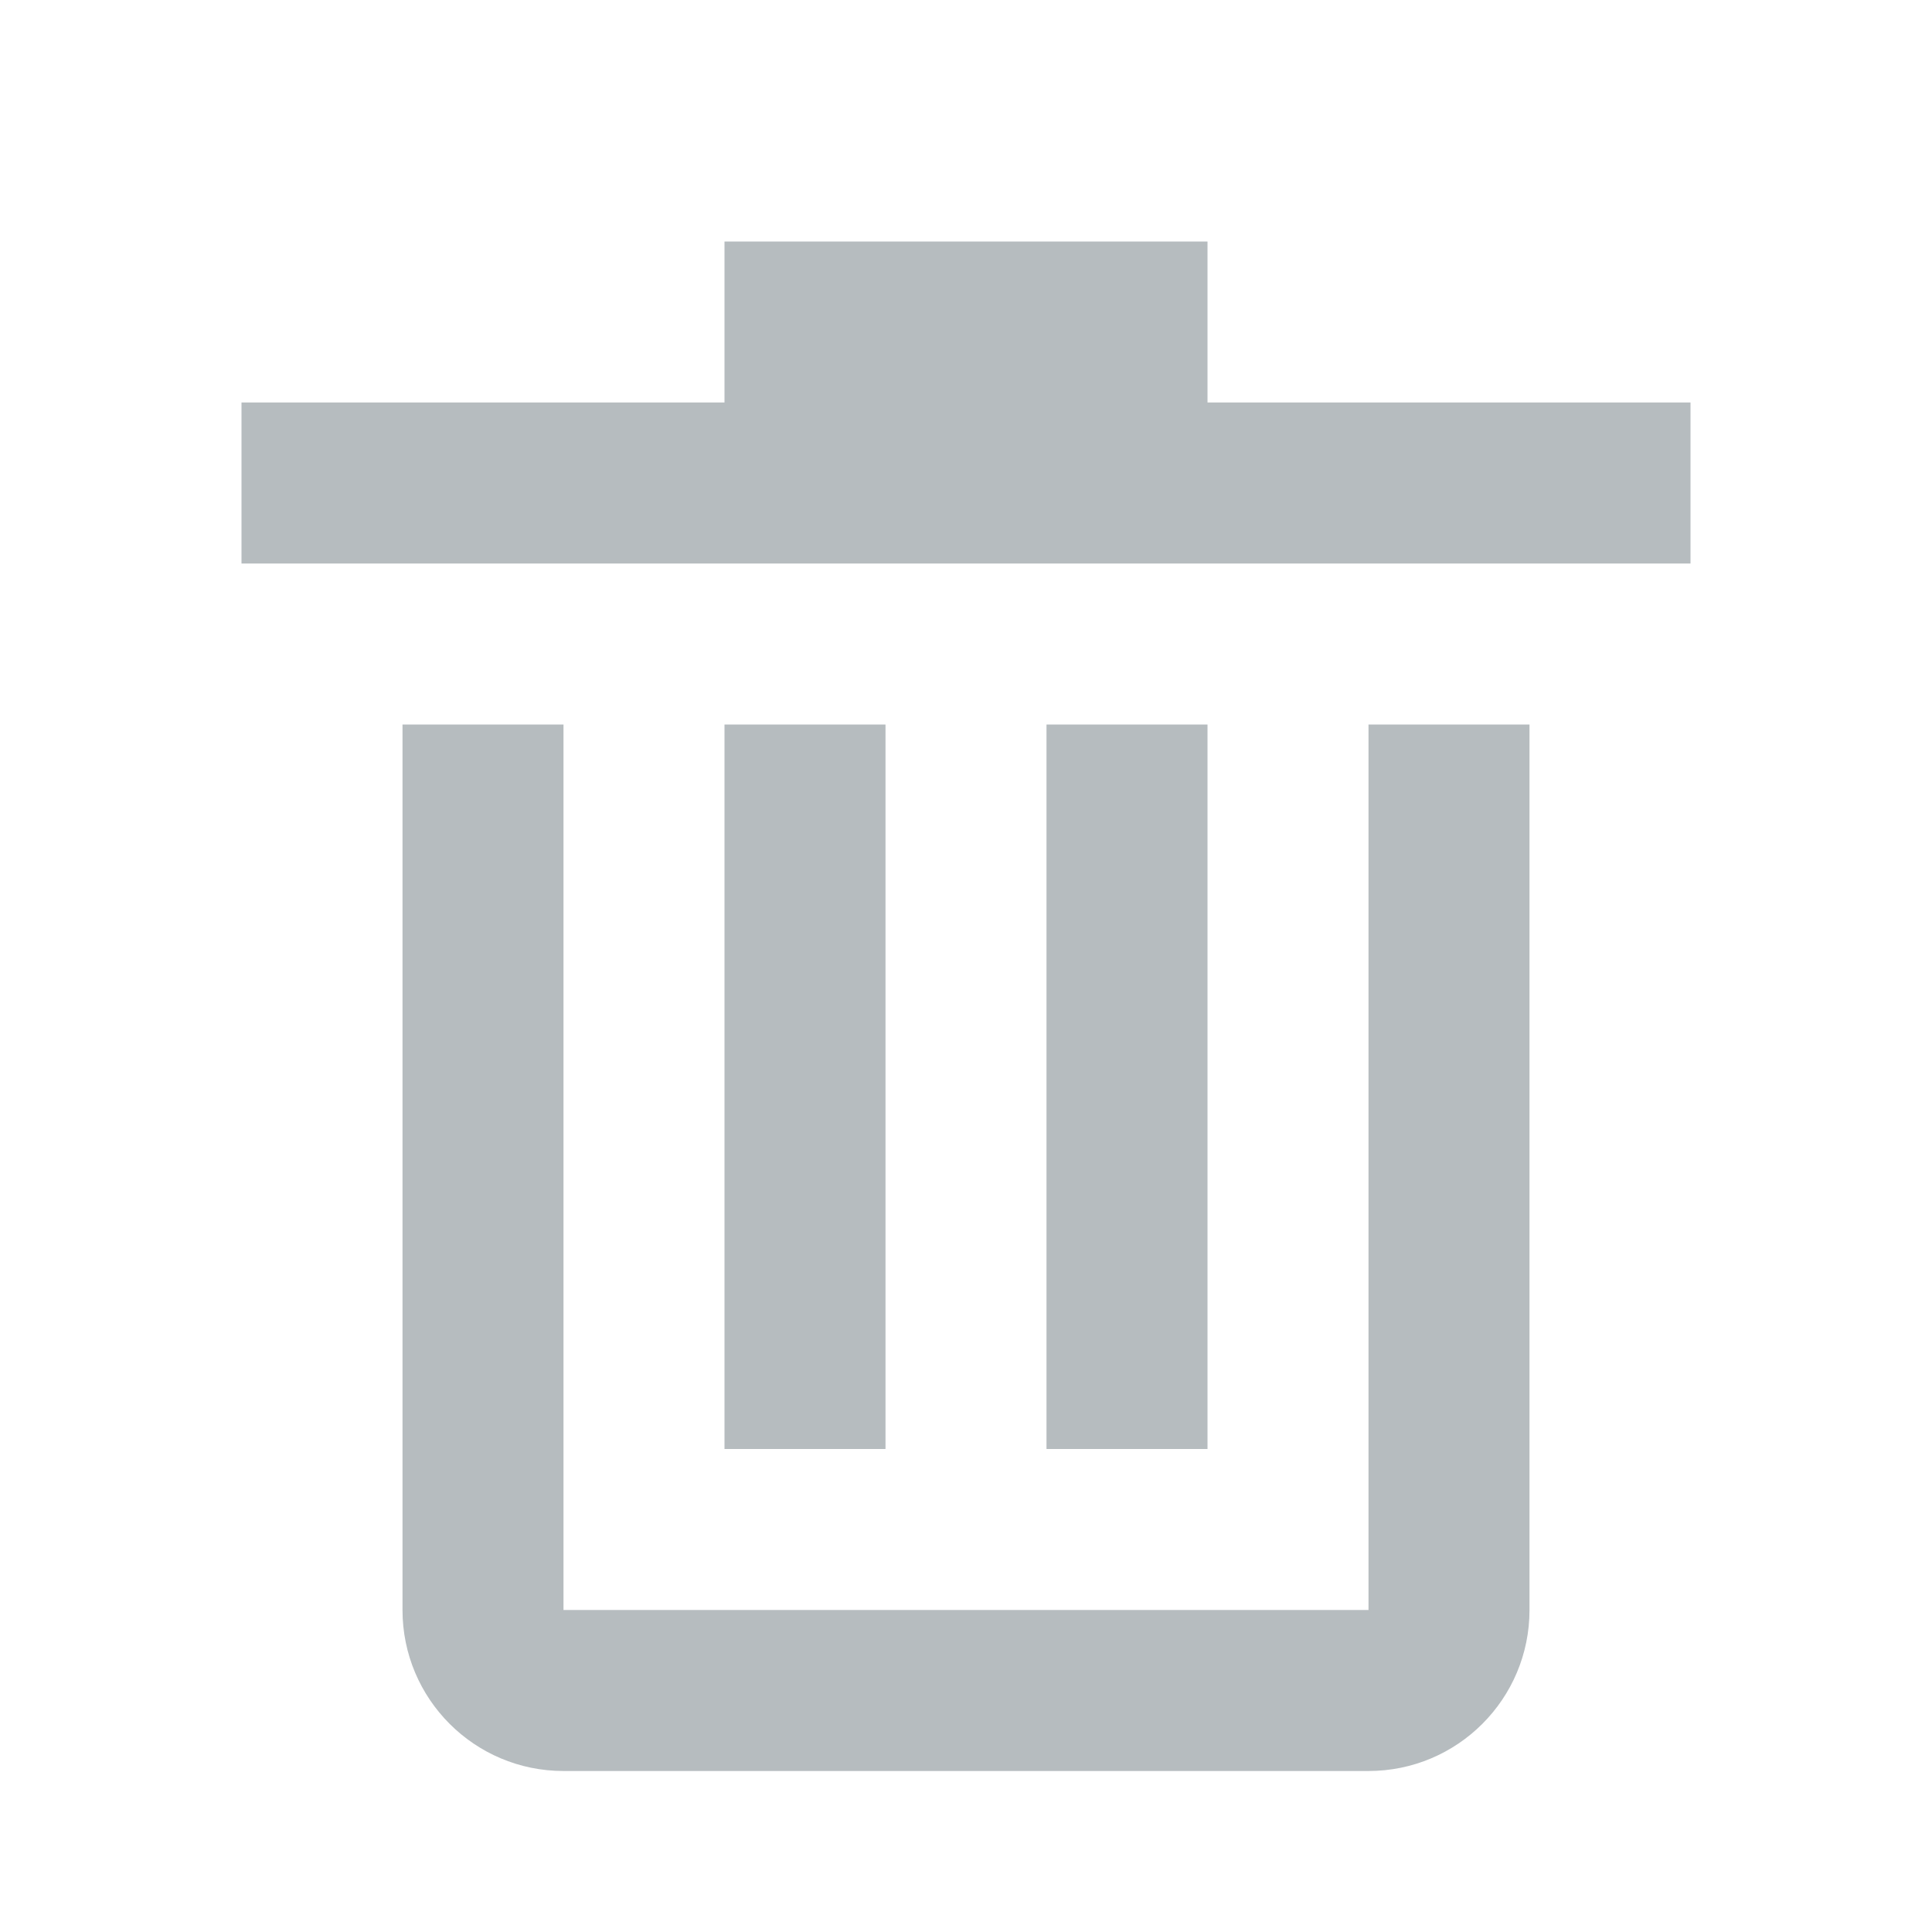
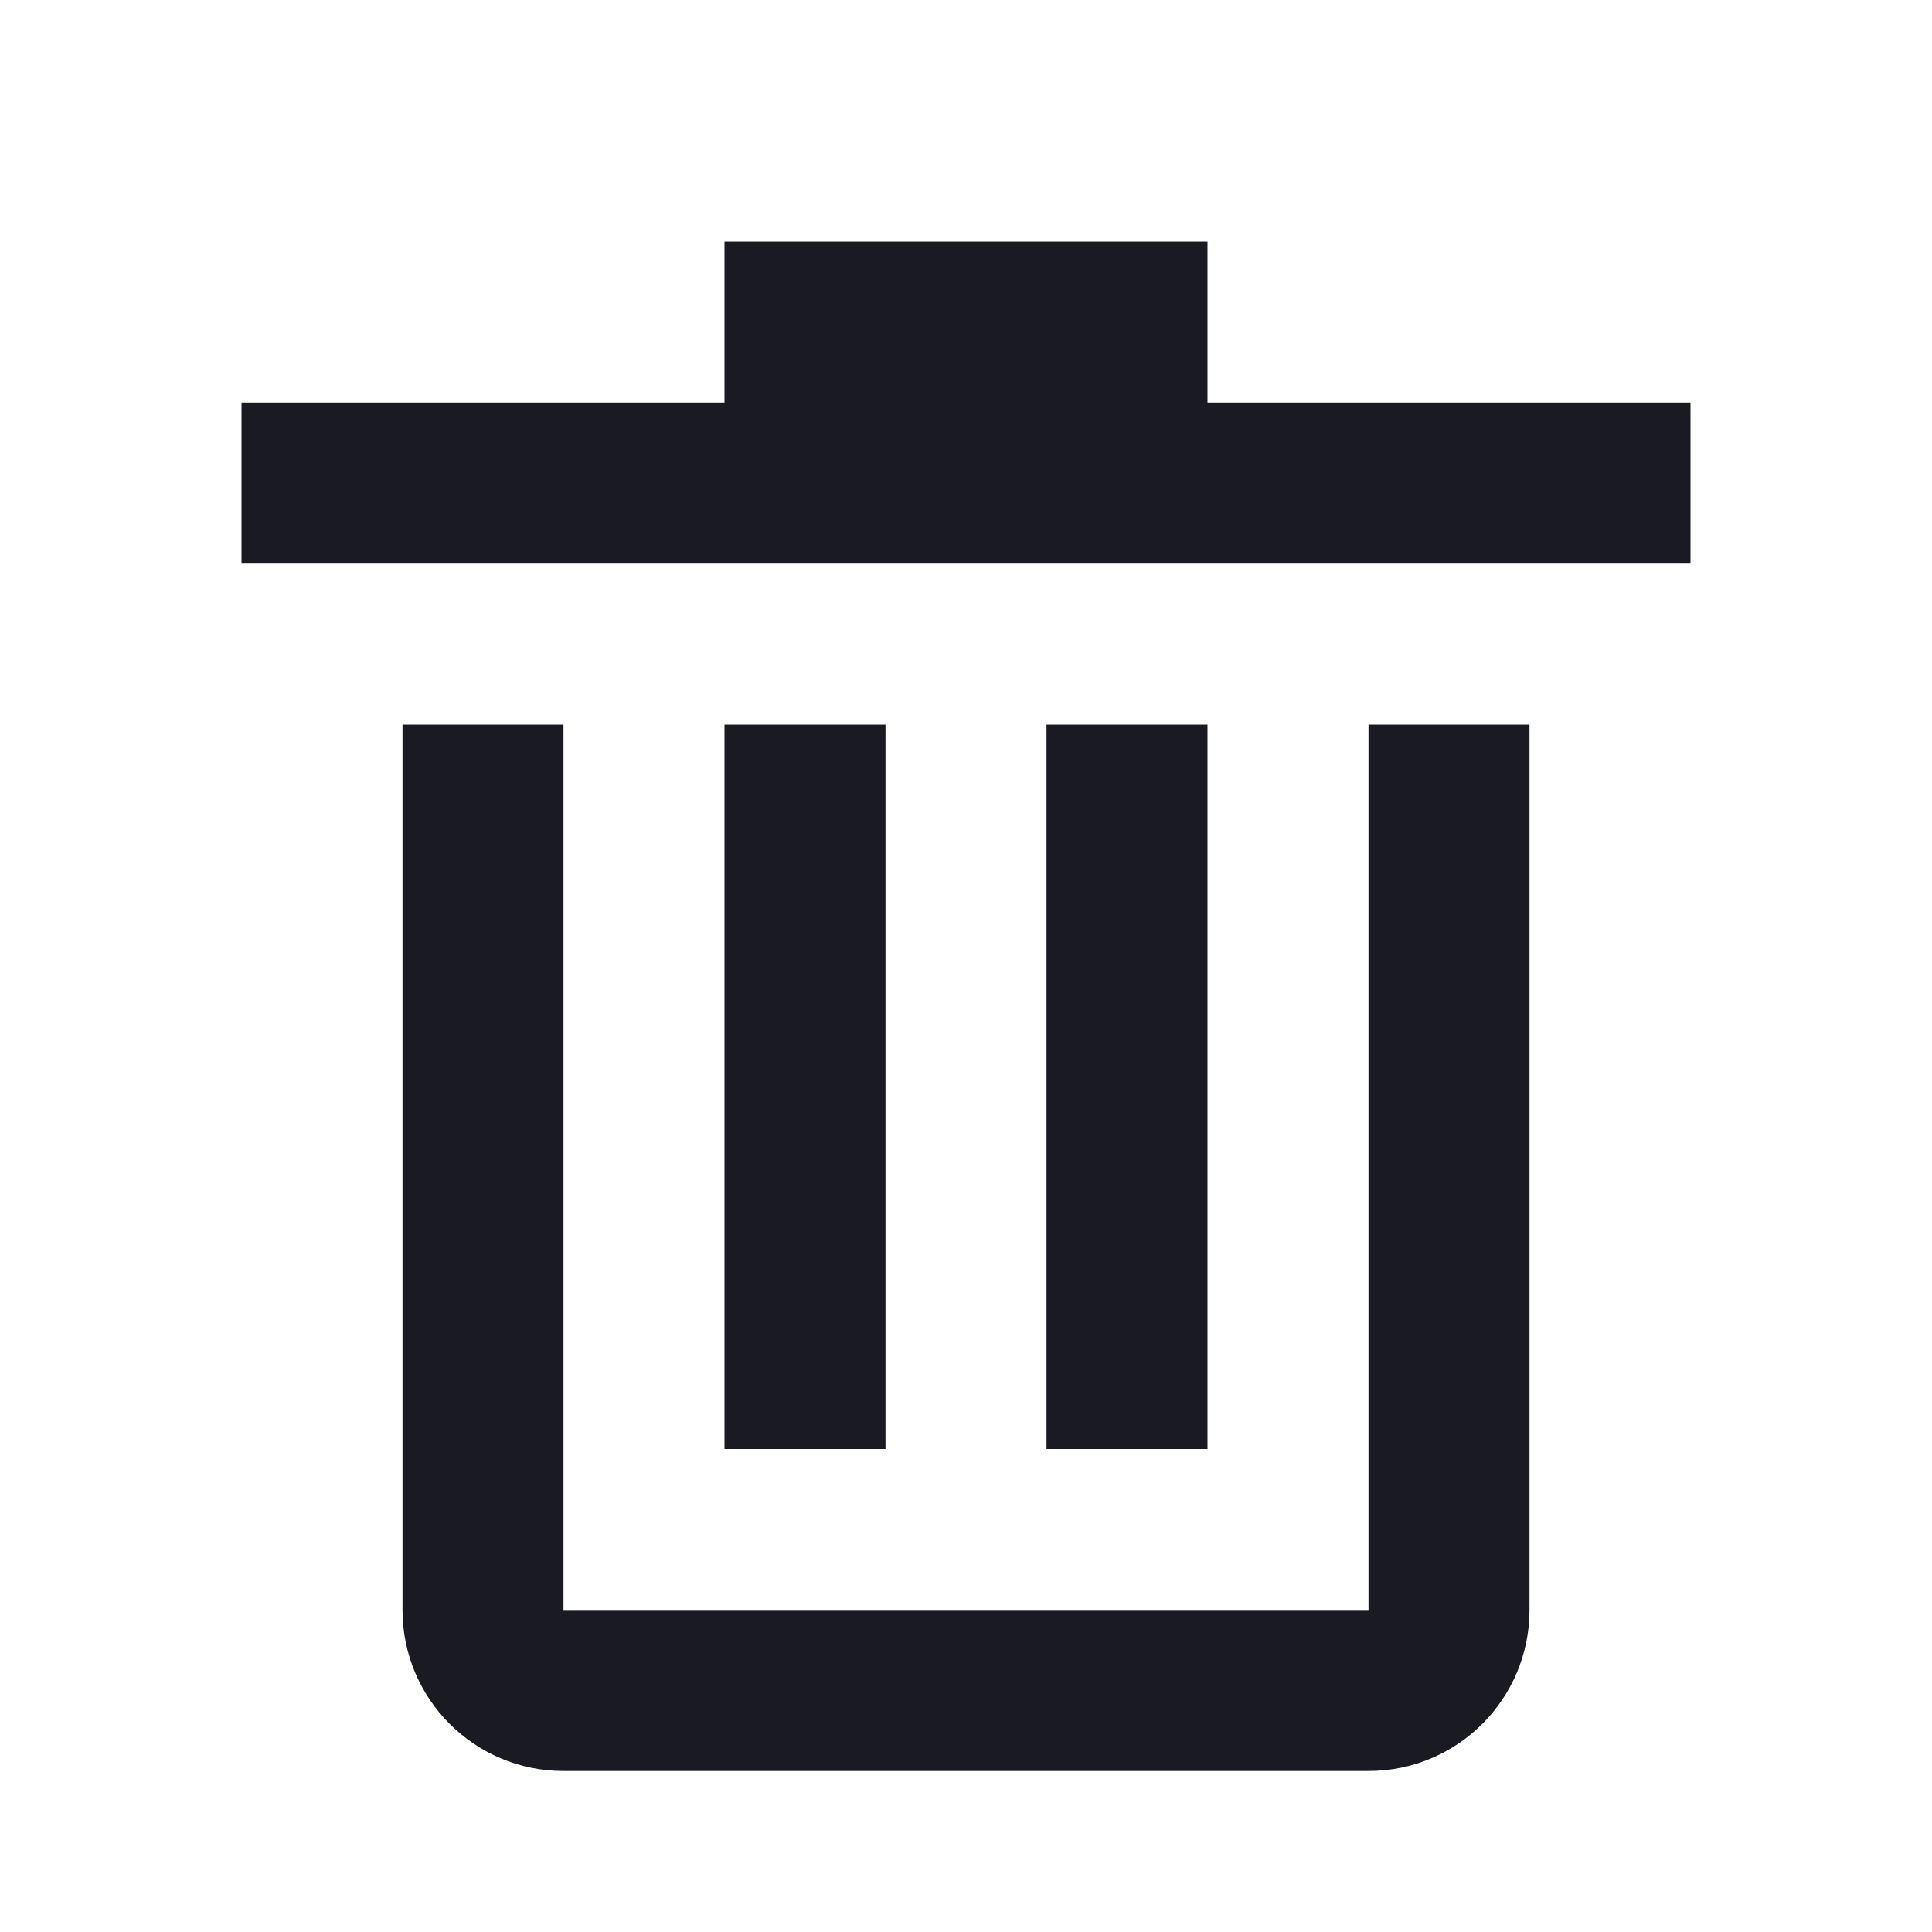
<svg xmlns="http://www.w3.org/2000/svg" width="24" height="24" viewBox="0 0 24 24" fill="none">
-   <path fill-rule="evenodd" clip-rule="evenodd" d="M15 3H9V5H3V7H21V5H15V3ZM5 9V20C5 21.105 5.895 22 7 22H17C18.105 22 19 21.105 19 20V9H17V20H7V9H5ZM9 9L9 18H11L11 9H9ZM13 9V18H15V9H13Z" fill="#B6BCBF" />
+   <path fill-rule="evenodd" clip-rule="evenodd" d="M15 3H9V5H3V7H21V5H15V3ZM5 9V20C5 21.105 5.895 22 7 22H17C18.105 22 19 21.105 19 20V9H17V20H7V9H5ZM9 9L9 18H11L11 9H9ZM13 9V18H15V9H13Z" fill="#1A1B22" />
</svg>
